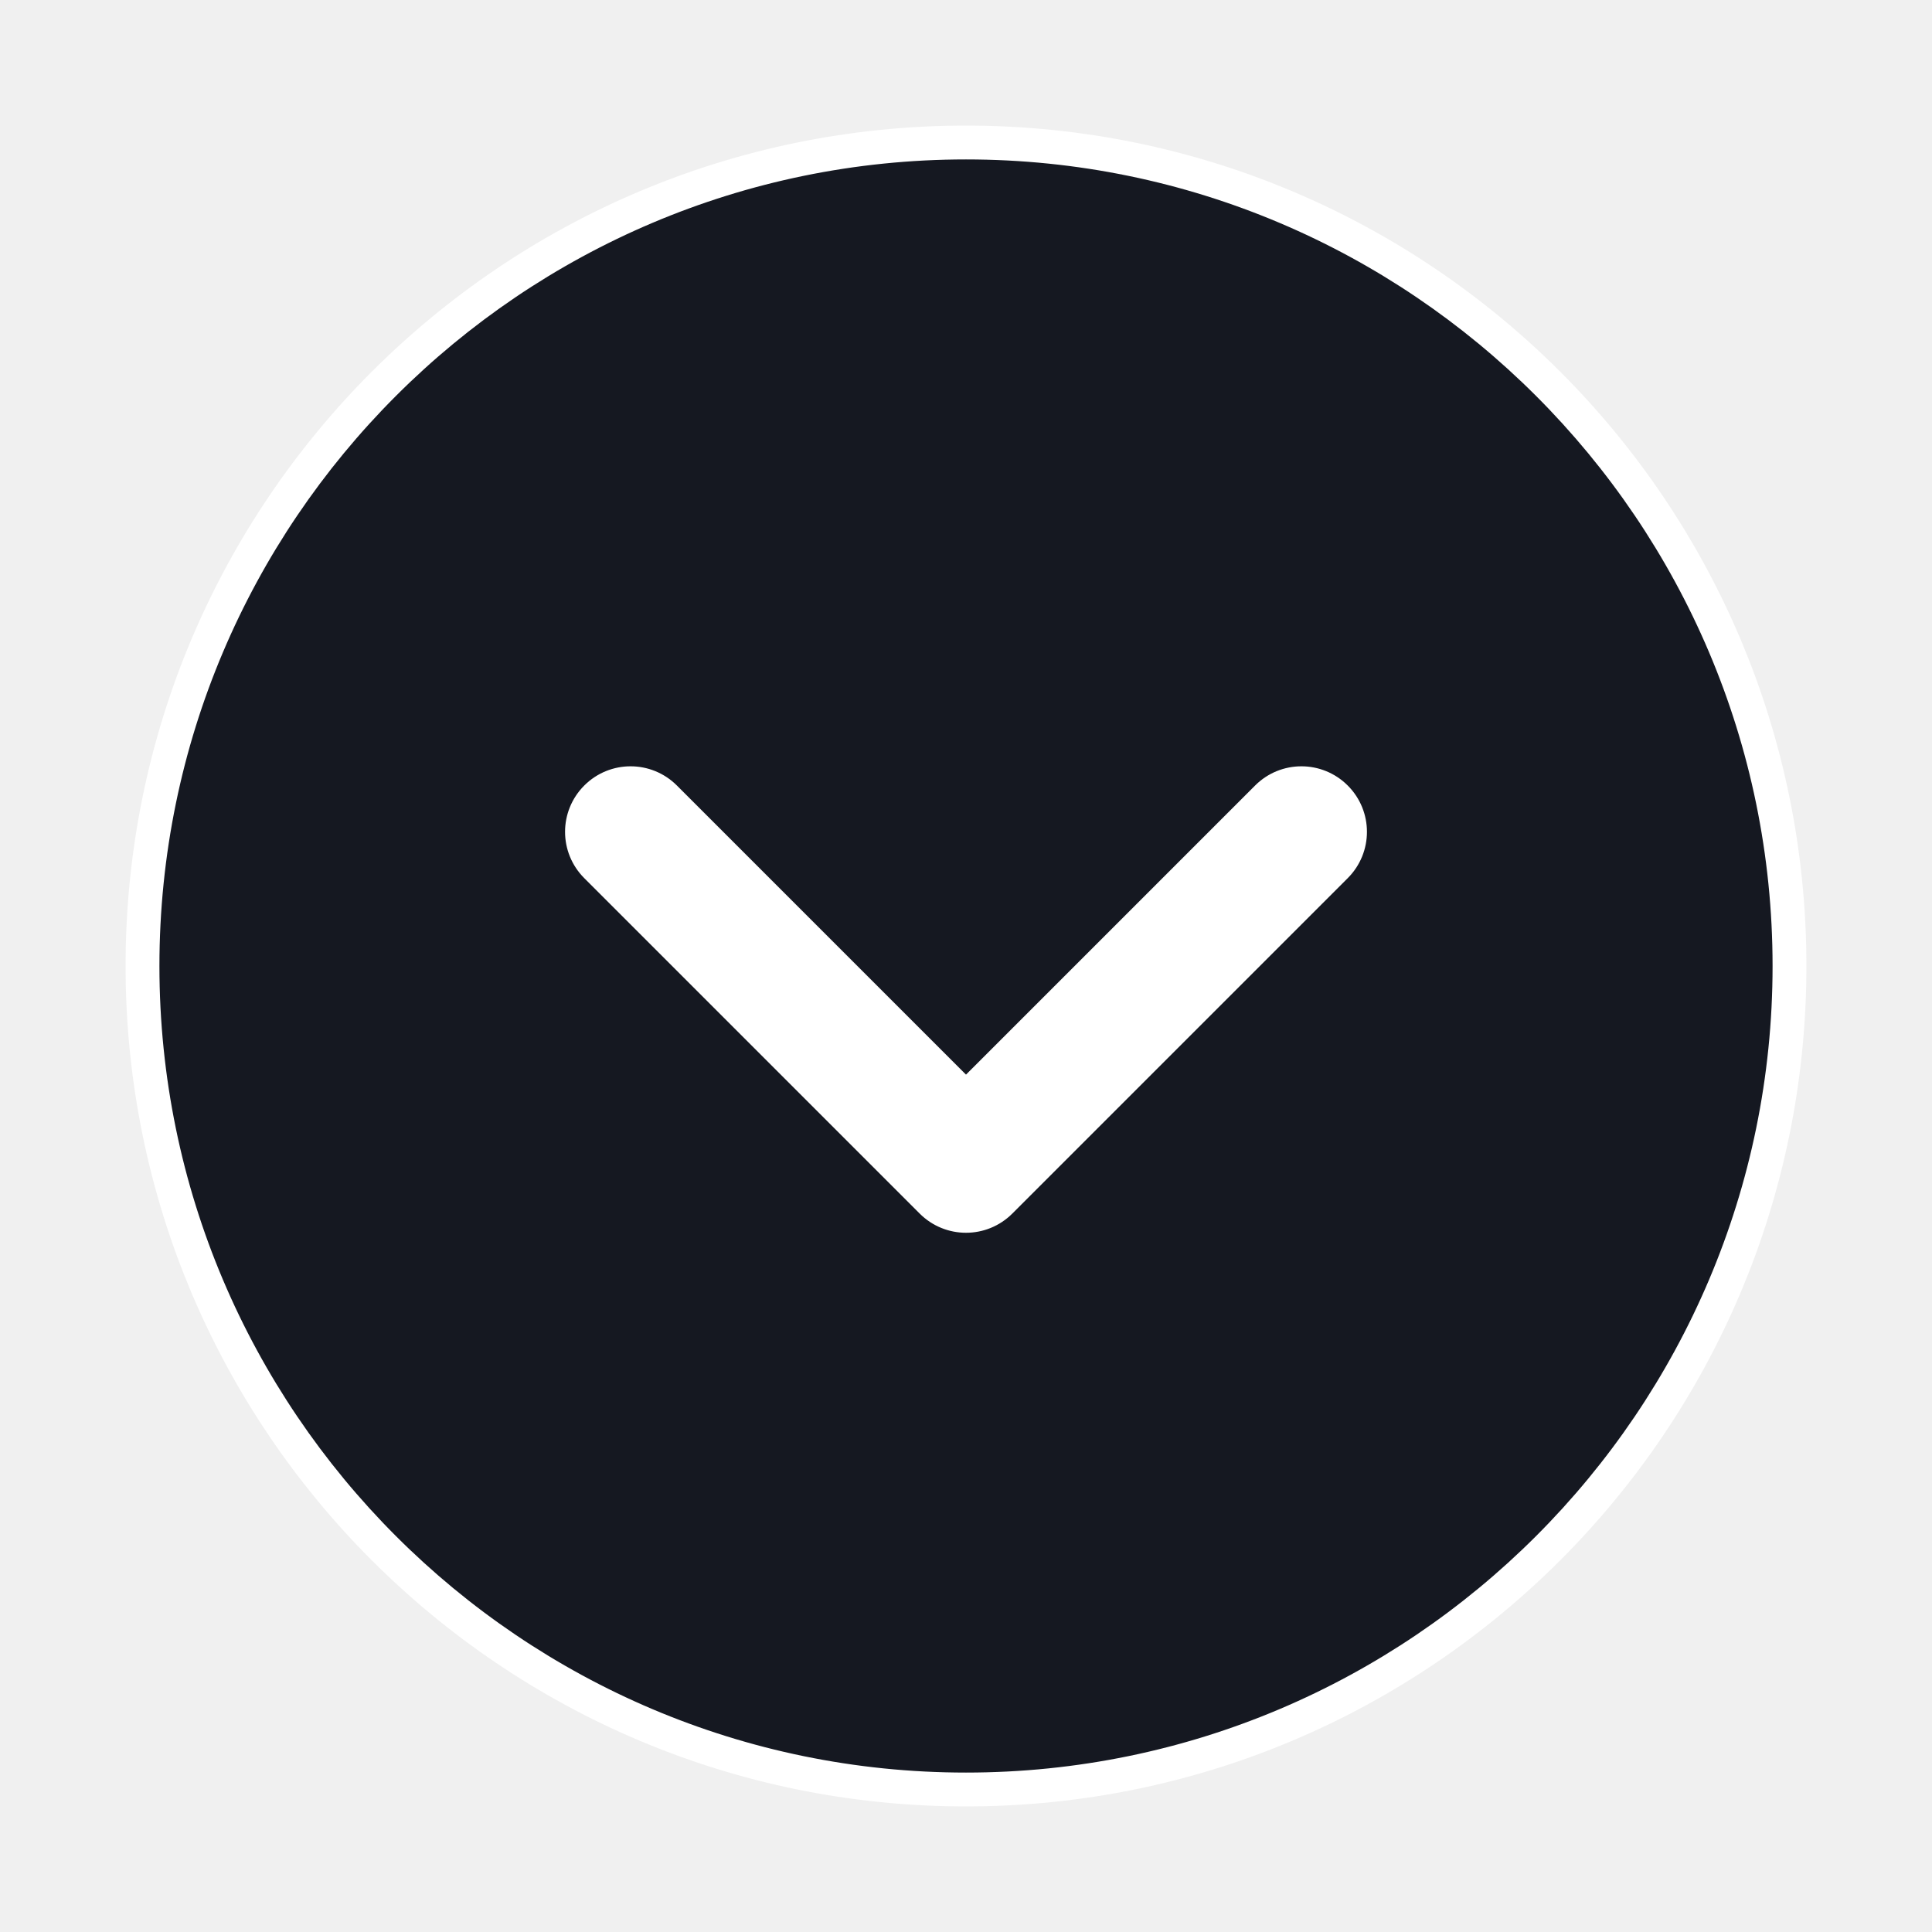
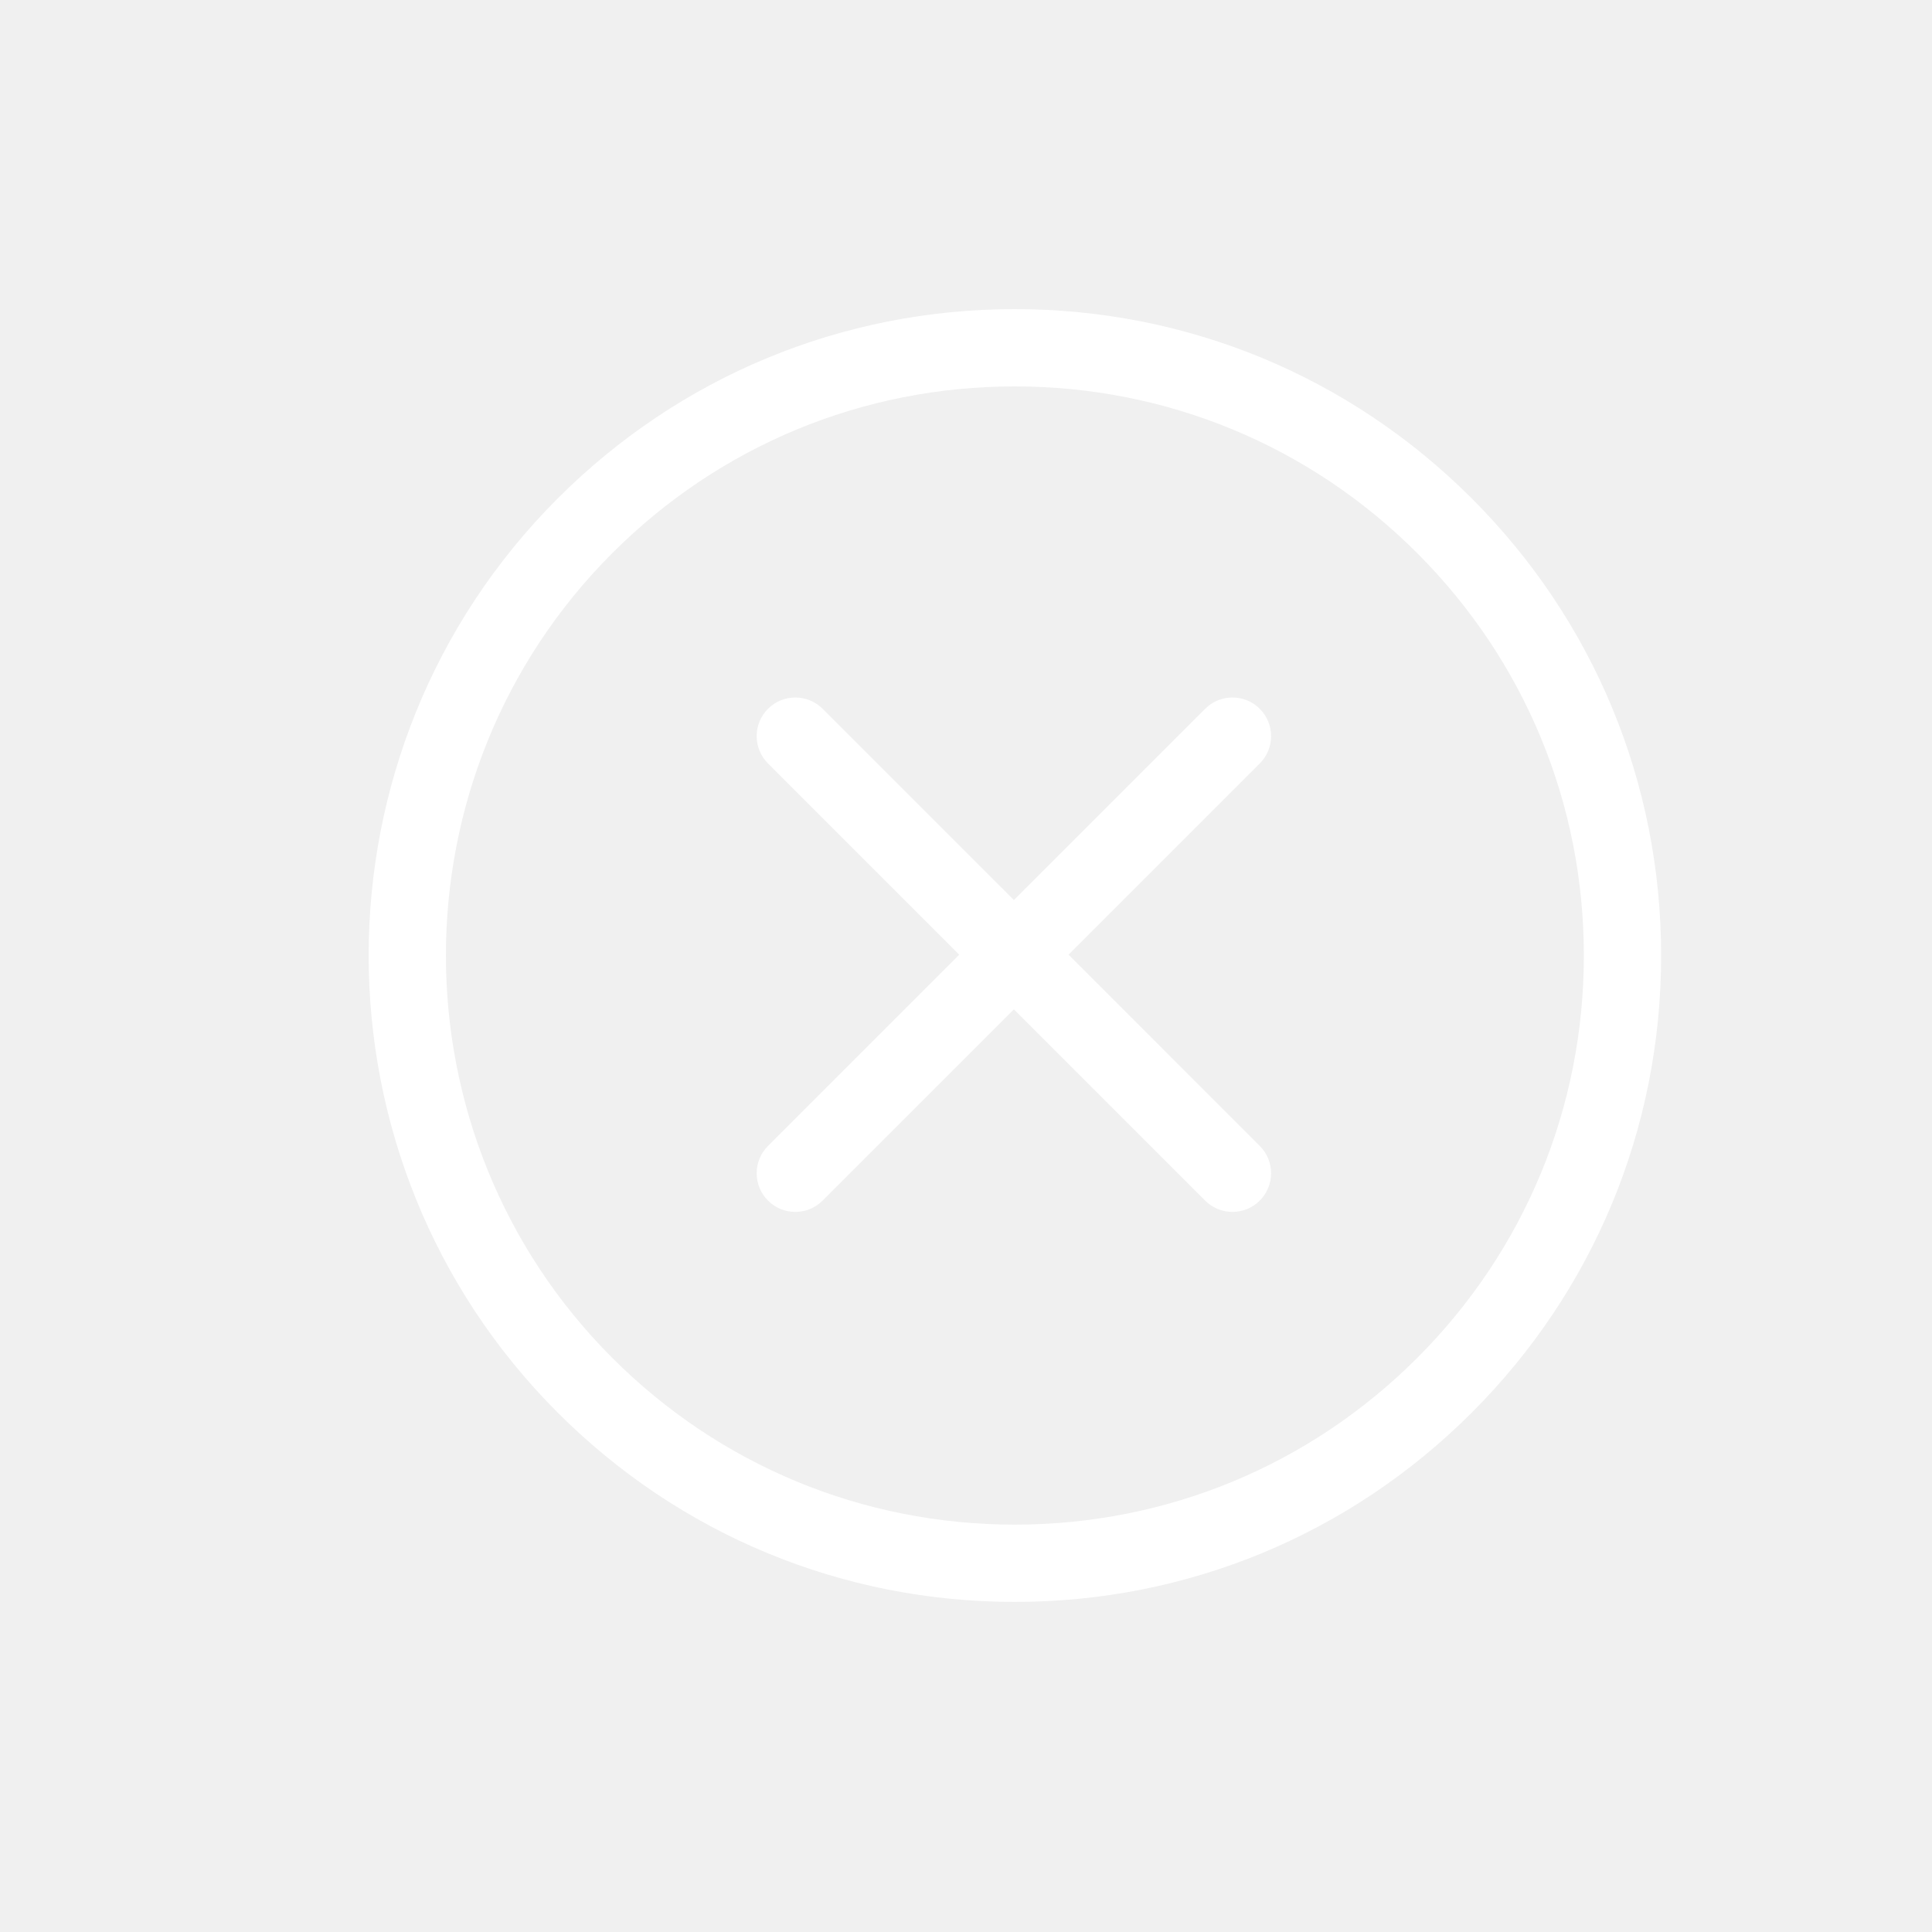
- <svg xmlns="http://www.w3.org/2000/svg" fill="#151821" height="800px" width="800px" version="1.1" id="Layer_1" viewBox="-51.2 -51.2 614.40 614.40" xml:space="preserve" stroke="#151821">
-   <g id="SVGRepo_bgCarrier" stroke-width="0" transform="translate(33.28,33.28), scale(0.87)">
-     <rect x="-51.2" y="-51.2" width="614.40" height="614.40" rx="307.2" fill="#ffffff" strokewidth="0" />
-   </g>
-   <g id="SVGRepo_tracerCarrier" stroke-linecap="round" stroke-linejoin="round" stroke="#CCCCCC" stroke-width="2.048" />
-   <g id="SVGRepo_iconCarrier">
-     <g>
-       <g>
-         <path d="M256,0C114.837,0,0,114.837,0,256s114.837,256,256,256s256-114.837,256-256S397.163,0,256,0z M377.749,228.416 L271.083,335.083c-4.16,4.16-9.621,6.251-15.083,6.251c-5.462,0-10.923-2.091-15.083-6.251L134.251,228.416 c-8.341-8.341-8.341-21.824,0-30.165s21.824-8.341,30.165,0L256,289.835l91.584-91.584c8.341-8.341,21.824-8.341,30.165,0 C386.091,206.592,386.091,220.075,377.749,228.416z" />
-       </g>
-     </g>
+ <svg xmlns="http://www.w3.org/2000/svg" fill="#151821" version="1.1" id="Layer_1" width="800px" height="800px" viewBox="0 0 100 100" enable-background="new 0 0 100 100" xml:space="preserve">
+   <g>
+     <path fill="white" d="M65.206,36.688c-0.781-0.781-2.047-0.781-2.828,0l-9.899,9.899l-9.9-9.899c-0.781-0.781-2.047-0.781-2.828,0         c-0.781,0.781-0.781,2.047,0,2.828l9.9,9.899l-9.9,9.899c-0.781,0.781-0.781,2.047,0,2.828c0.391,0.391,0.902,0.586,1.414,0.586         s1.023-0.195,1.414-0.586l9.9-9.899l9.899,9.899c0.391,0.391,0.902,0.586,1.414,0.586s1.023-0.195,1.414-0.586         c0.781-0.781,0.781-2.047,0-2.828l-9.899-9.899l9.899-9.899C65.987,38.735,65.987,37.468,65.206,36.688z" />
+     <path fill="white" d="M76.18,25.8C69.861,19.481,61.459,16,52.522,16S35.185,19.48,28.865,25.8c-13.045,13.045-13.045,34.271,0,47.315         c6.318,6.319,14.721,9.8,23.657,9.8c8.938,0,17.34-3.48,23.659-9.8c6.319-6.318,9.799-14.721,9.799-23.658         C85.979,40.521,82.499,32.119,76.18,25.8z M73.354,70.287c-5.564,5.563-12.962,8.628-20.831,8.628         c-7.868,0-15.266-3.064-20.829-8.628c-11.485-11.485-11.485-30.174,0-41.659C37.258,23.064,44.654,20,52.522,20         s15.266,3.064,20.829,8.627s8.628,12.961,8.629,20.83C81.98,57.326,78.917,64.724,73.354,70.287z" />
  </g>
</svg>
